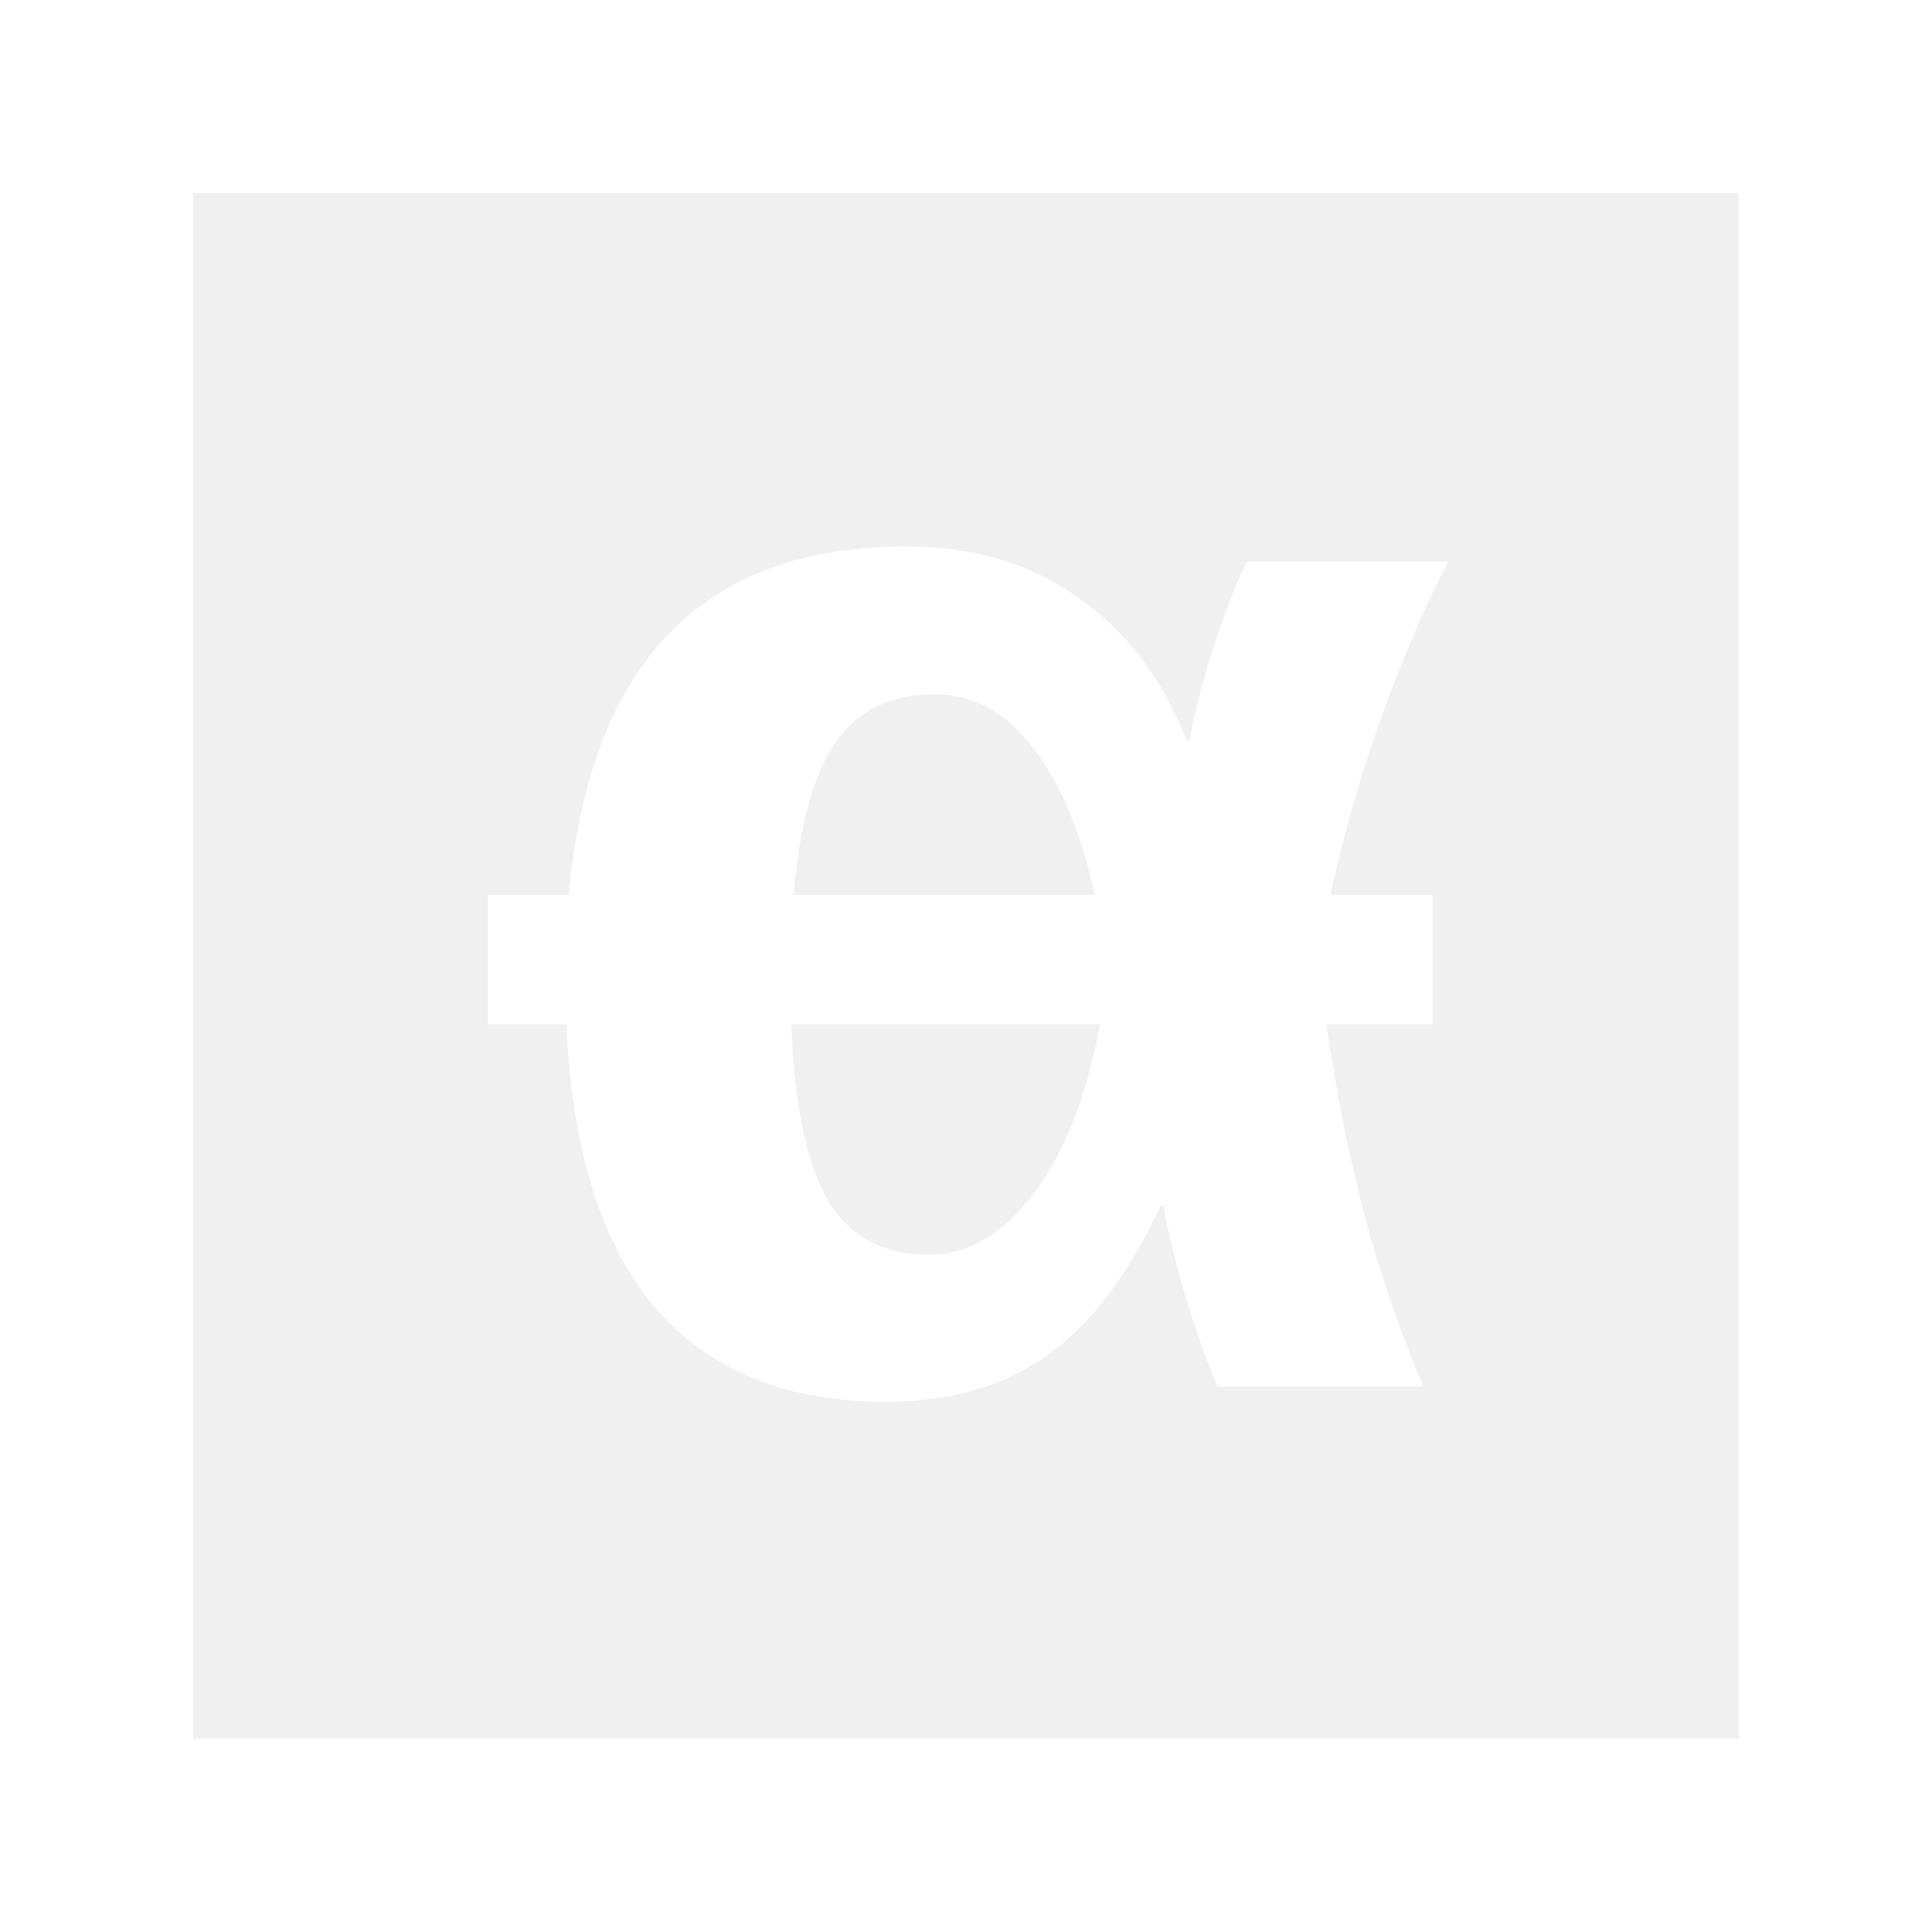
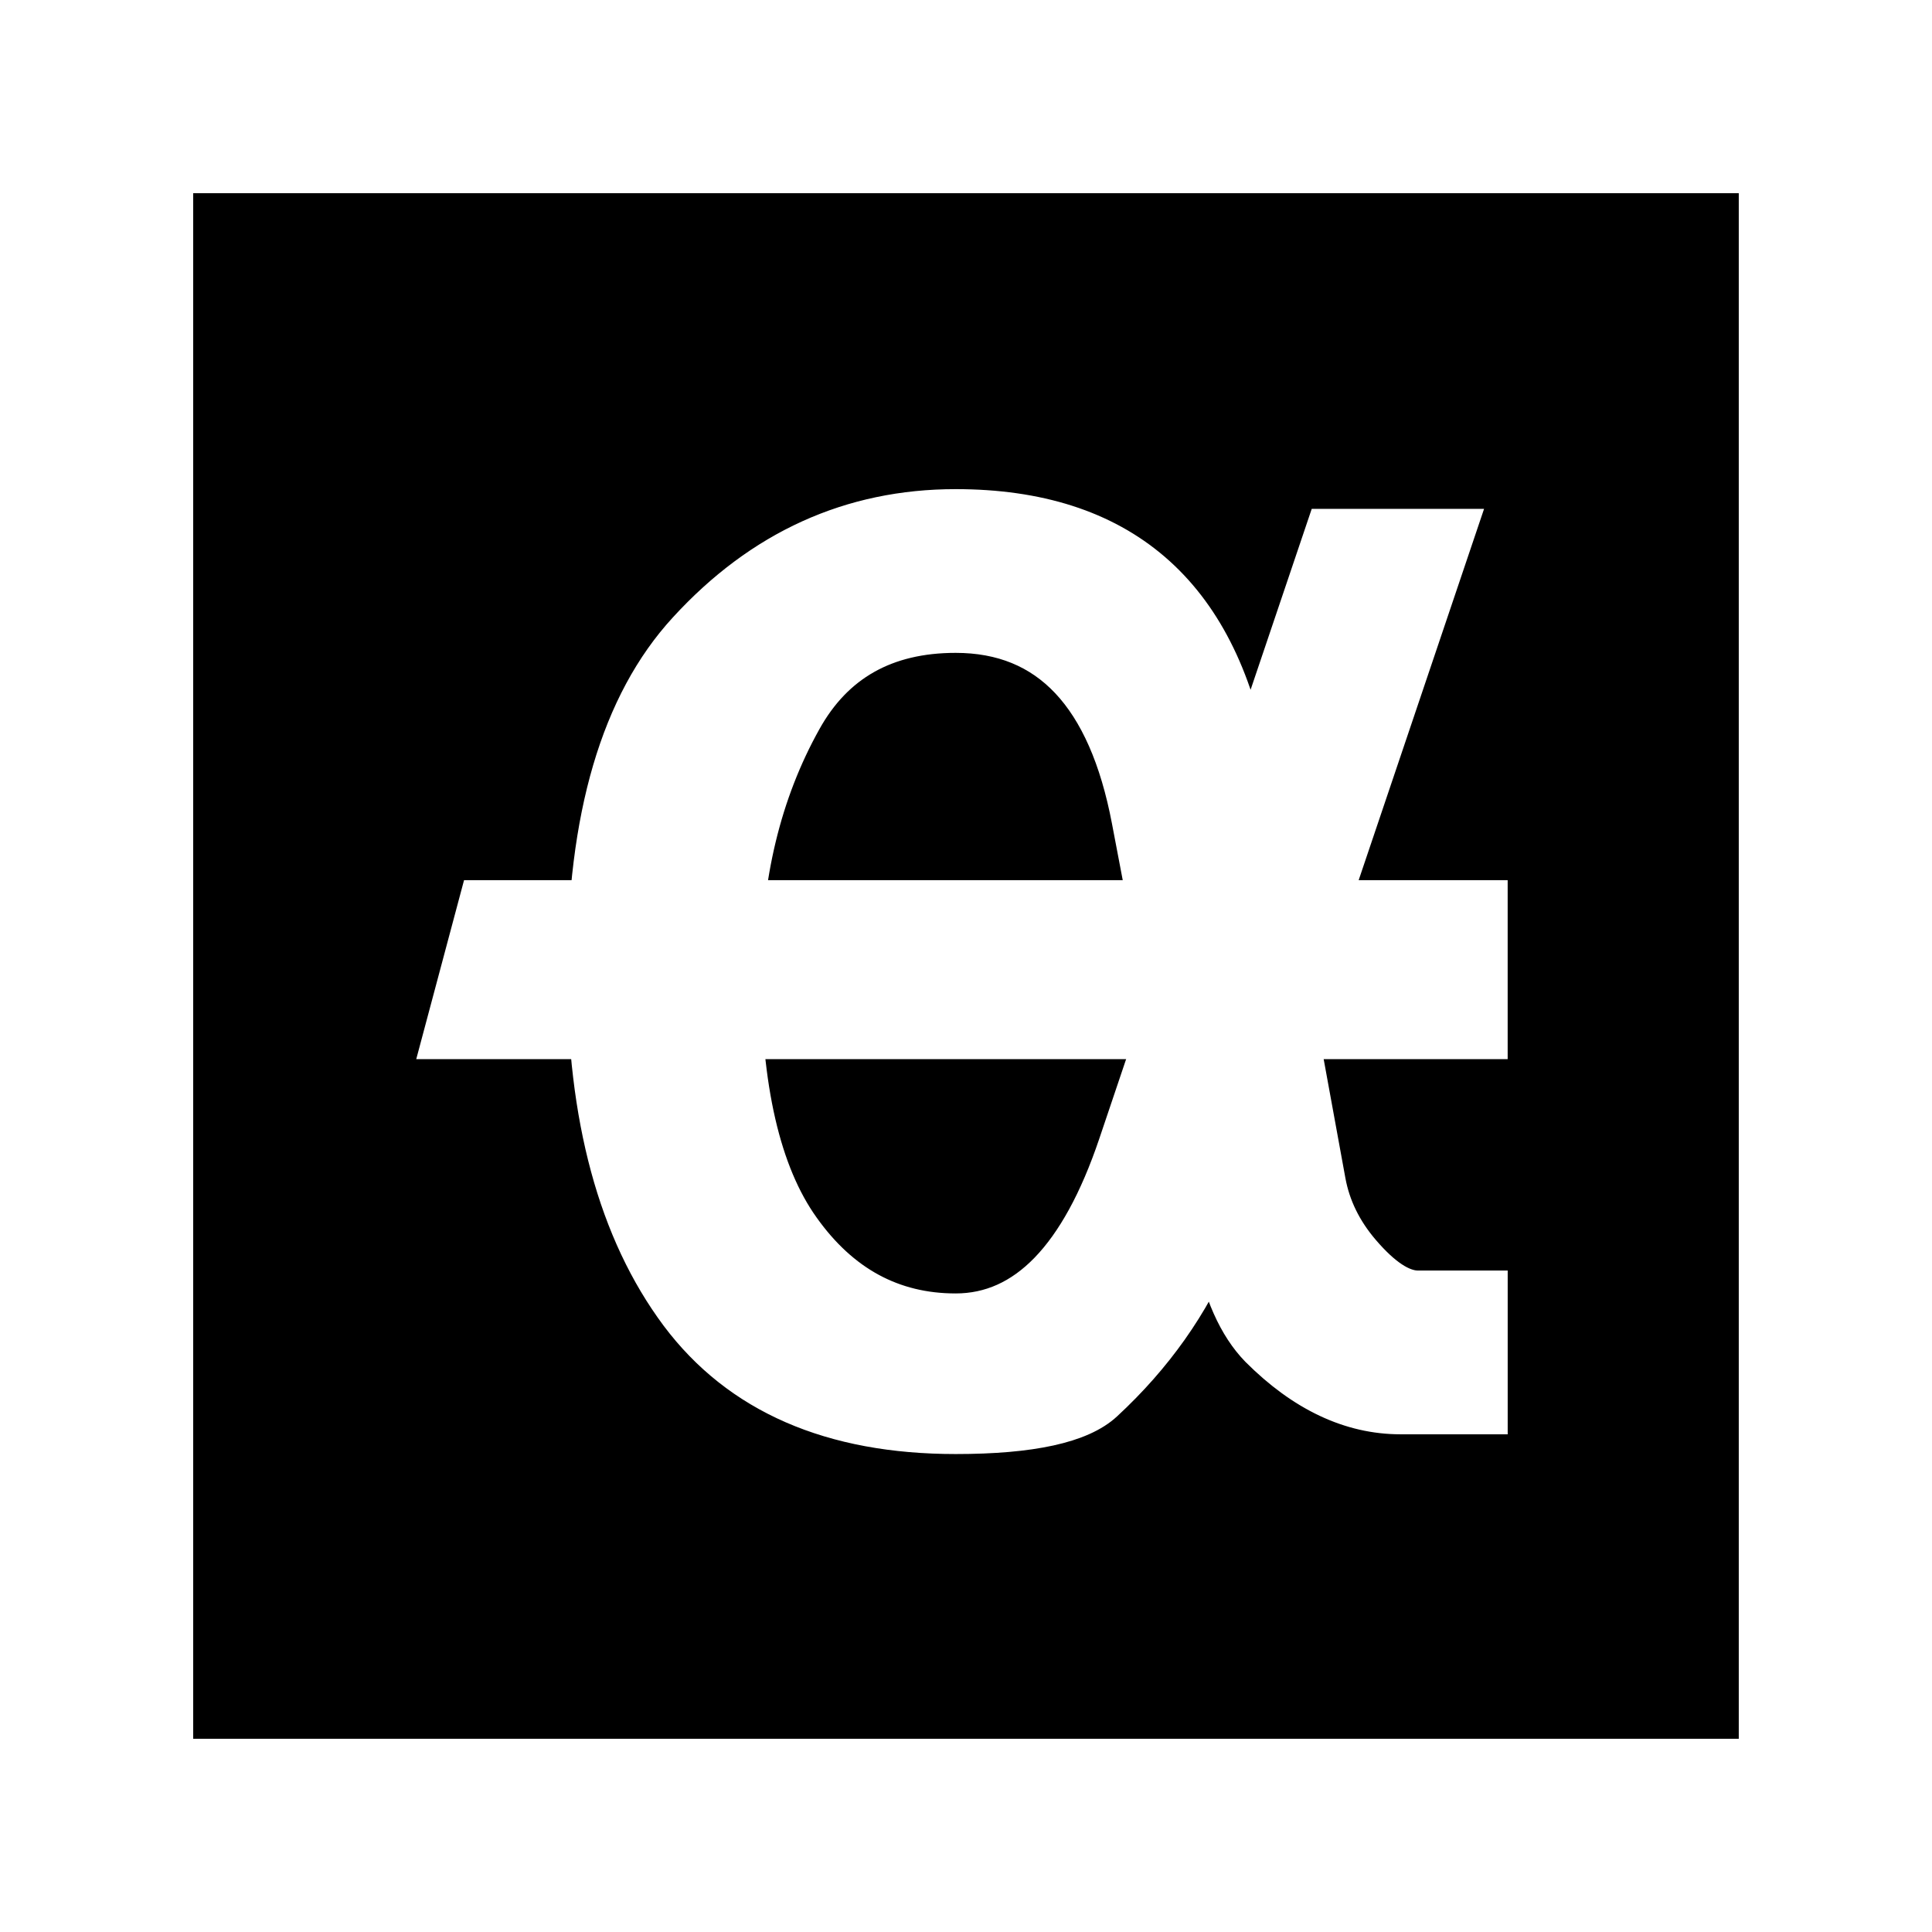
- <svg xmlns="http://www.w3.org/2000/svg" width="80" height="80" viewBox="0 0 80 80" fill="none">
-   <path d="M4 4H76V76H4V4Z" stroke="white" stroke-width="8" />
-   <path d="M36.711 58.043C32.523 58.043 29.325 56.738 27.115 54.129C24.905 51.519 23.685 47.616 23.453 42.418H20.202V37.052H23.548C24.432 27.435 29.093 22.626 37.532 22.626C40.288 22.626 42.656 23.331 44.634 24.741C46.633 26.13 48.138 28.108 49.148 30.675H49.242C49.769 28.066 50.558 25.593 51.61 23.258H59.975C59.407 24.31 58.817 25.583 58.207 27.077C57.597 28.55 57.018 30.139 56.471 31.843C55.945 33.548 55.482 35.284 55.082 37.052H59.312V42.418H54.924C55.324 45.196 55.85 47.837 56.502 50.341C57.176 52.824 57.986 55.181 58.933 57.412H50.41C49.926 56.233 49.495 55.023 49.116 53.782C48.737 52.519 48.422 51.235 48.169 49.931H48.043C46.738 52.771 45.181 54.834 43.371 56.117C41.562 57.401 39.341 58.043 36.711 58.043ZM38.7 28.75C36.89 28.75 35.522 29.413 34.596 30.739C33.691 32.043 33.112 34.148 32.86 37.052H45.328C44.76 34.442 43.908 32.412 42.772 30.96C41.656 29.486 40.299 28.75 38.7 28.75ZM38.447 51.951C40.088 51.951 41.54 51.109 42.803 49.425C44.087 47.721 45.002 45.385 45.549 42.418H32.765C32.891 45.764 33.397 48.194 34.28 49.71C35.185 51.204 36.574 51.951 38.447 51.951Z" fill="white" />
+ <svg xmlns="http://www.w3.org/2000/svg" width="60.066mm" height="60.066mm" viewBox="0 0 60.066 60.066" version="1.1" id="svg5">
+   <defs id="defs2" />
+   <g id="layer1" transform="translate(-93.88908,-64.56086)">
+     <rect style="fill:#000000;stroke:none;stroke-width:1.281;stroke-miterlimit:4;stroke-dasharray:none" id="rect97950-2-1-8" width="54.059" height="54.059" x="96.892" y="67.564" />
+     <g id="g148813-5-0" transform="matrix(0.9834763,0,0,0.9834763,35.11685,584.0106)" style="fill:#ffffff;stroke:#ffffff">
+       <g aria-label="α" id="text85637-8-8-4" style="font-size:51.153px;line-height:1.25;-inkscape-font-specification:'sans-serif, Normal';stroke:#ffffff;stroke-width:1.281;fill:#ffffff">
+         <path d="m 96.64,-496.489 -1.099,-5.77 q -1.124,-5.92 -5.57,-5.92 -3.347,0 -4.871,2.747 -1.923,3.447 -1.923,7.993 0,5.495 1.873,8.118 1.898,2.673 4.92,2.673 3.347,0 5.145,-5.32 z m 2.573,-7.643 2.473,-7.318 h 4.096 l -5.12,15.161 0.999,5.47 q 0.225,1.224 1.099,2.248 1.024,1.199 1.823,1.199 h 2.198 v 3.896 h -2.747 q -2.348,0 -4.446,-2.098 -1.024,-1.049 -1.449,-3.247 -1.149,2.772 -3.497,4.945 -1.099,1.024 -4.671,1.024 -5.87,0 -8.717,-3.796 -2.922,-3.921 -2.922,-10.79 0,-7.343 3.172,-10.79 3.522,-3.846 8.467,-3.846 7.768,0 9.241,7.943 z" id="path146787-7-2" style="stroke-width:1.281;stroke-miterlimit:4;stroke-dasharray:none;fill:#ffffff;stroke:#ffffff" />
+       </g>
+       <path id="rect144441-9-0-9" style="fill:#ffffff;stroke:#ffffff;stroke-width:1.281;stroke-miterlimit:4;stroke-dasharray:none;stroke-opacity:1" d="m 74.921,-499.712 31.859,2e-5 v 4.377 H 73.752 Z" />
+     </g>
+     <path d="m 96.892,67.564 h 54.059 v 54.059 H 96.892 Z" stroke="#ffffff" stroke-width="6.007" id="path62930-0-0-8-7-6" style="fill:none;stroke:#ffffff" />
+   </g>
</svg>
